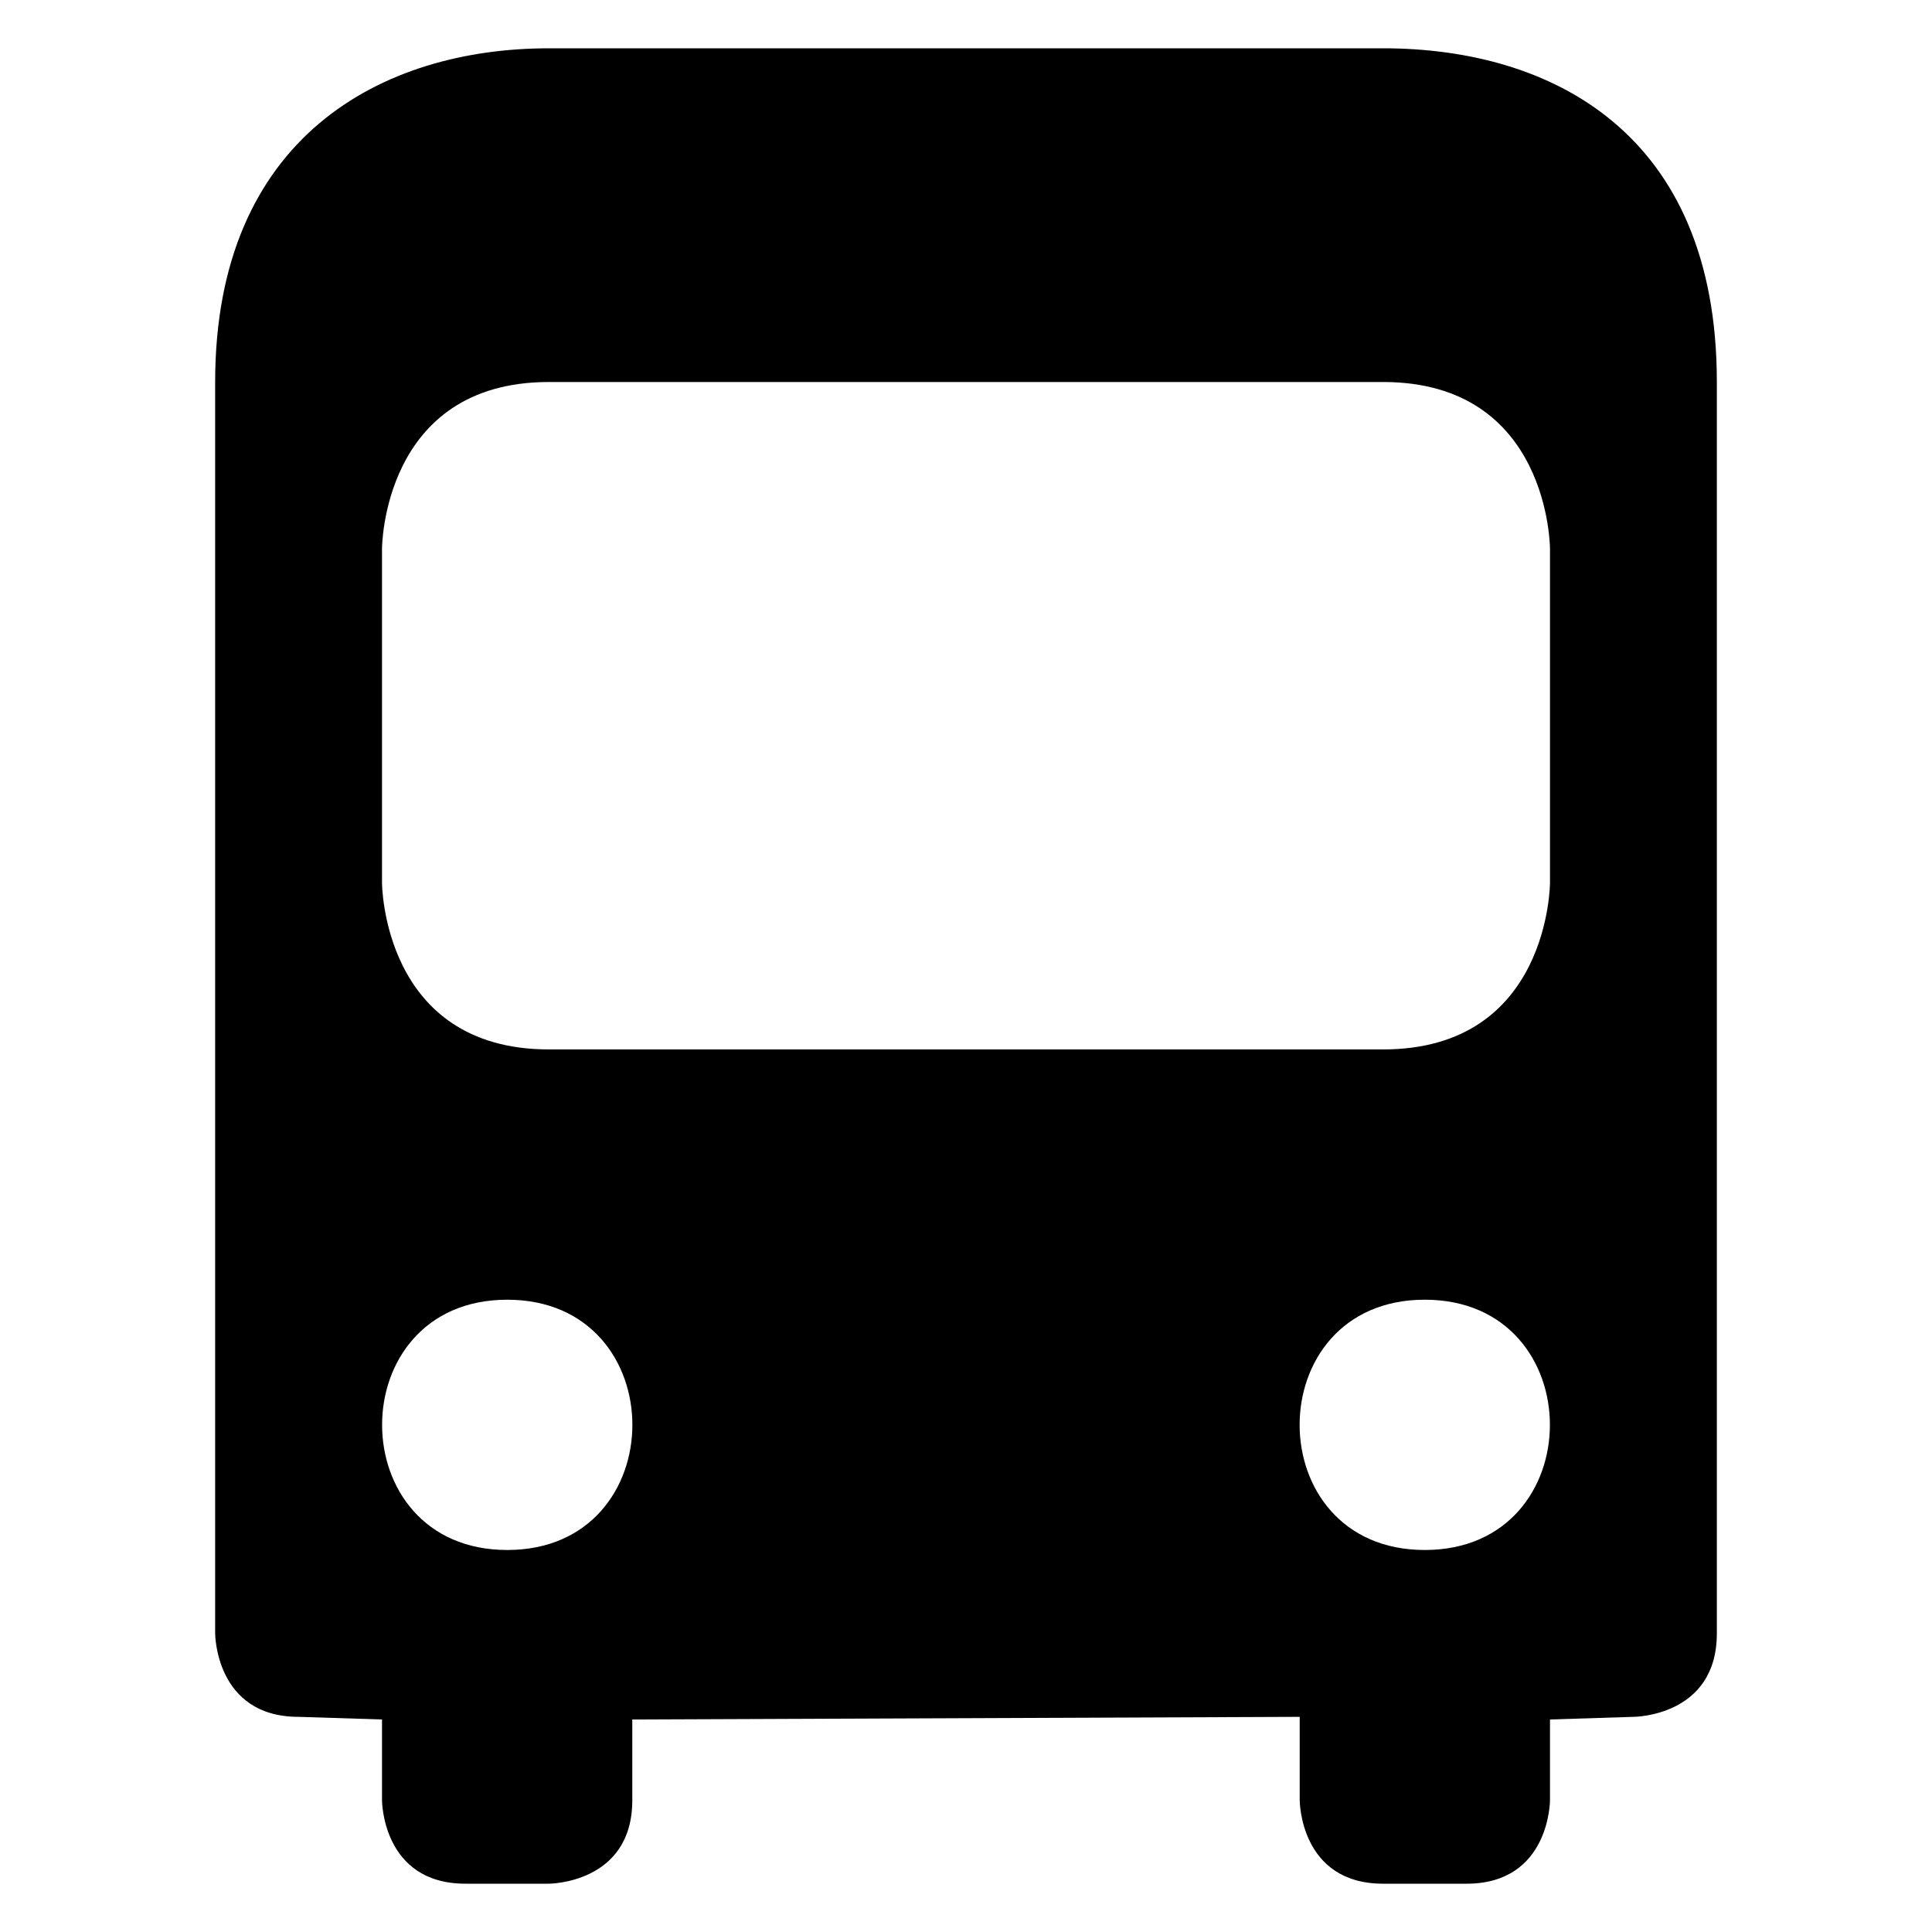
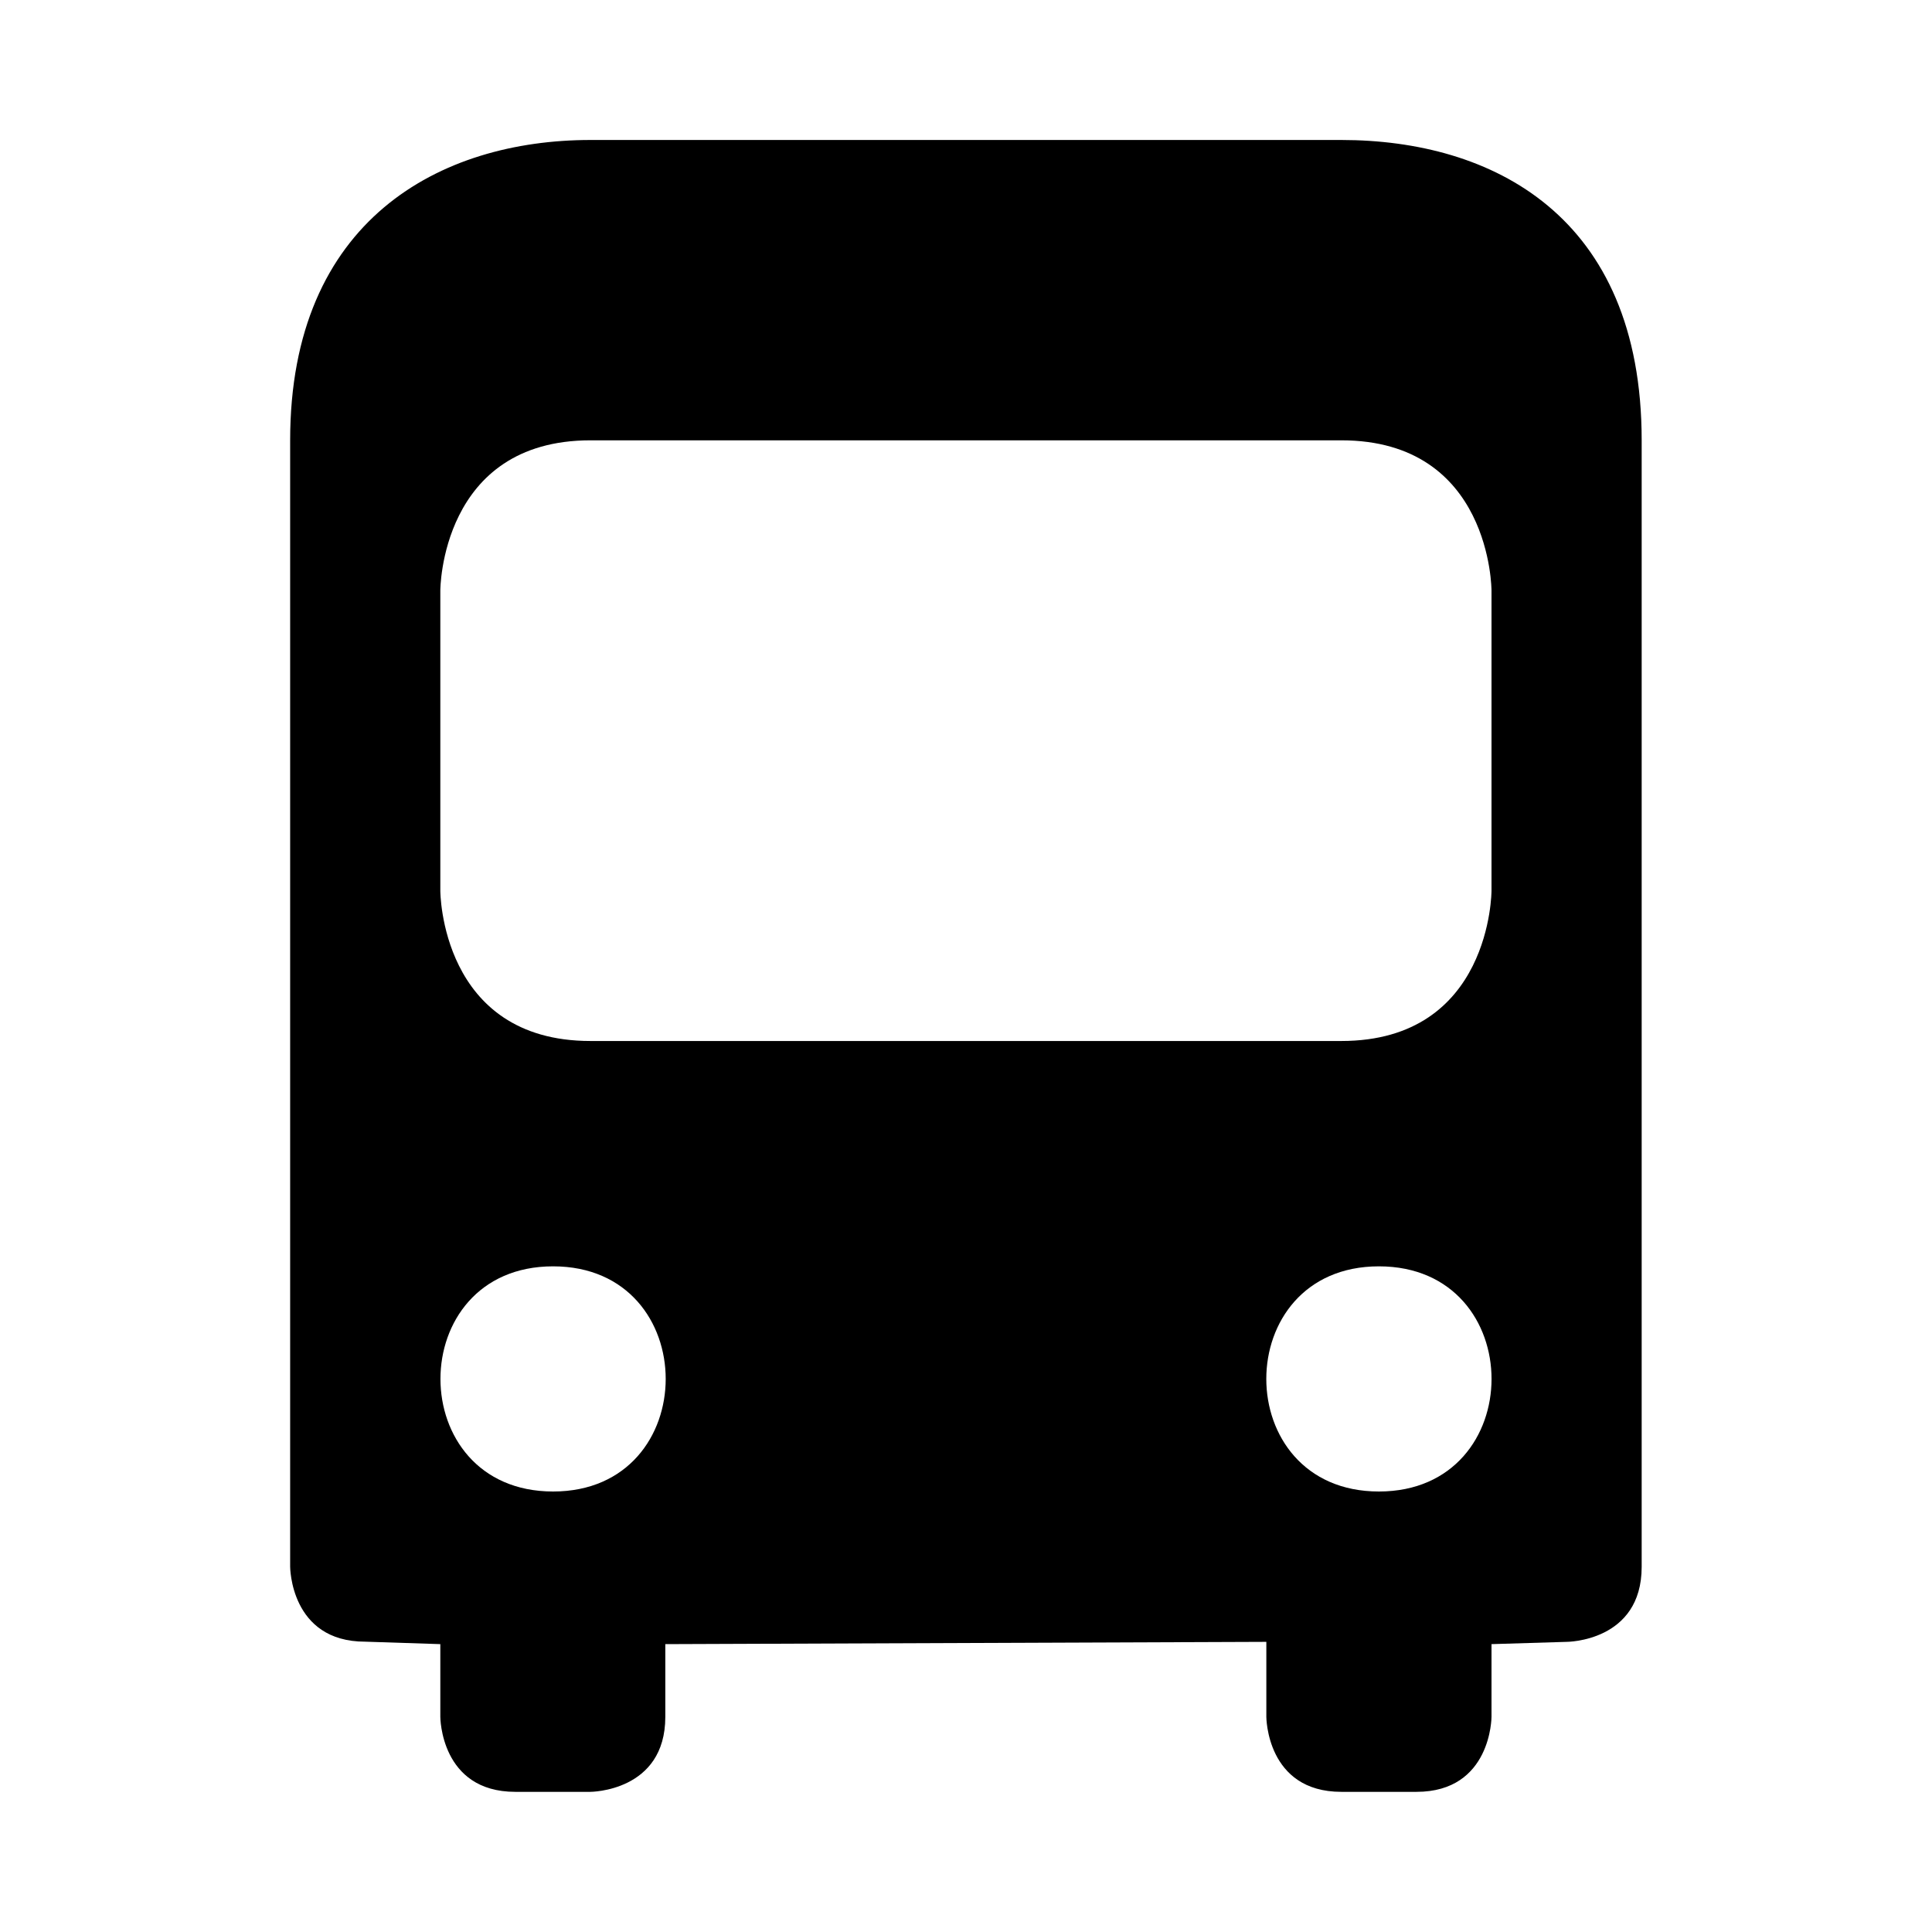
<svg xmlns="http://www.w3.org/2000/svg" width="11" height="11">
-   <path d="M3.125.275c-.95 0-1.9.504-1.9 1.9V9.3s0 .475.475.475l.475.015v.46s0 .475.475.475h.475s.475 0 .475-.475v-.46l3.8-.015v.475s0 .475.475.475h.475c.475 0 .475-.475.475-.475v-.46l.475-.015s.475 0 .475-.475V2.175c0-1.425-.95-1.9-1.9-1.9zm0 1.9h4.75c.95 0 .95.95.95.95v1.9s0 .95-.95.95h-4.75c-.95 0-.95-.95-.95-.95v-1.9s0-.95.95-.95zM2.888 7.4c.95 0 .95 1.425 0 1.425s-.95-1.425 0-1.425zm5.224 0c.95 0 .95 1.425 0 1.425s-.95-1.425 0-1.425z" />
+   <path d="m 3.362,0.797 c -0.855,0 -1.71,0.454 -1.71,1.71 V 8.92 c 0,0 0,0.427 0.427,0.427 L 2.507,9.361 v 0.414 c 0,0 0,0.427 0.427,0.427 h 0.427 c 0,0 0.427,0 0.427,-0.427 V 9.361 L 7.21,9.348 V 9.775 c 0,0 0,0.427 0.427,0.427 H 8.065 c 0.427,0 0.427,-0.427 0.427,-0.427 V 9.361 L 8.92,9.348 c 0,0 0.427,0 0.427,-0.427 V 2.507 c 0,-1.282 -0.855,-1.71 -1.71,-1.71 z m 0,1.71 h 4.275 c 0.855,0 0.855,0.855 0.855,0.855 v 1.71 c 0,0 0,0.855 -0.855,0.855 h -4.275 c -0.855,0 -0.855,-0.855 -0.855,-0.855 v -1.71 c 0,0 0,-0.855 0.855,-0.855 z M 3.149,7.21 c 0.855,0 0.855,1.282 0,1.282 -0.855,0 -0.855,-1.282 0,-1.282 z m 4.702,0 c 0.855,0 0.855,1.282 0,1.282 -0.855,0 -0.855,-1.282 0,-1.282 z" />
</svg>
